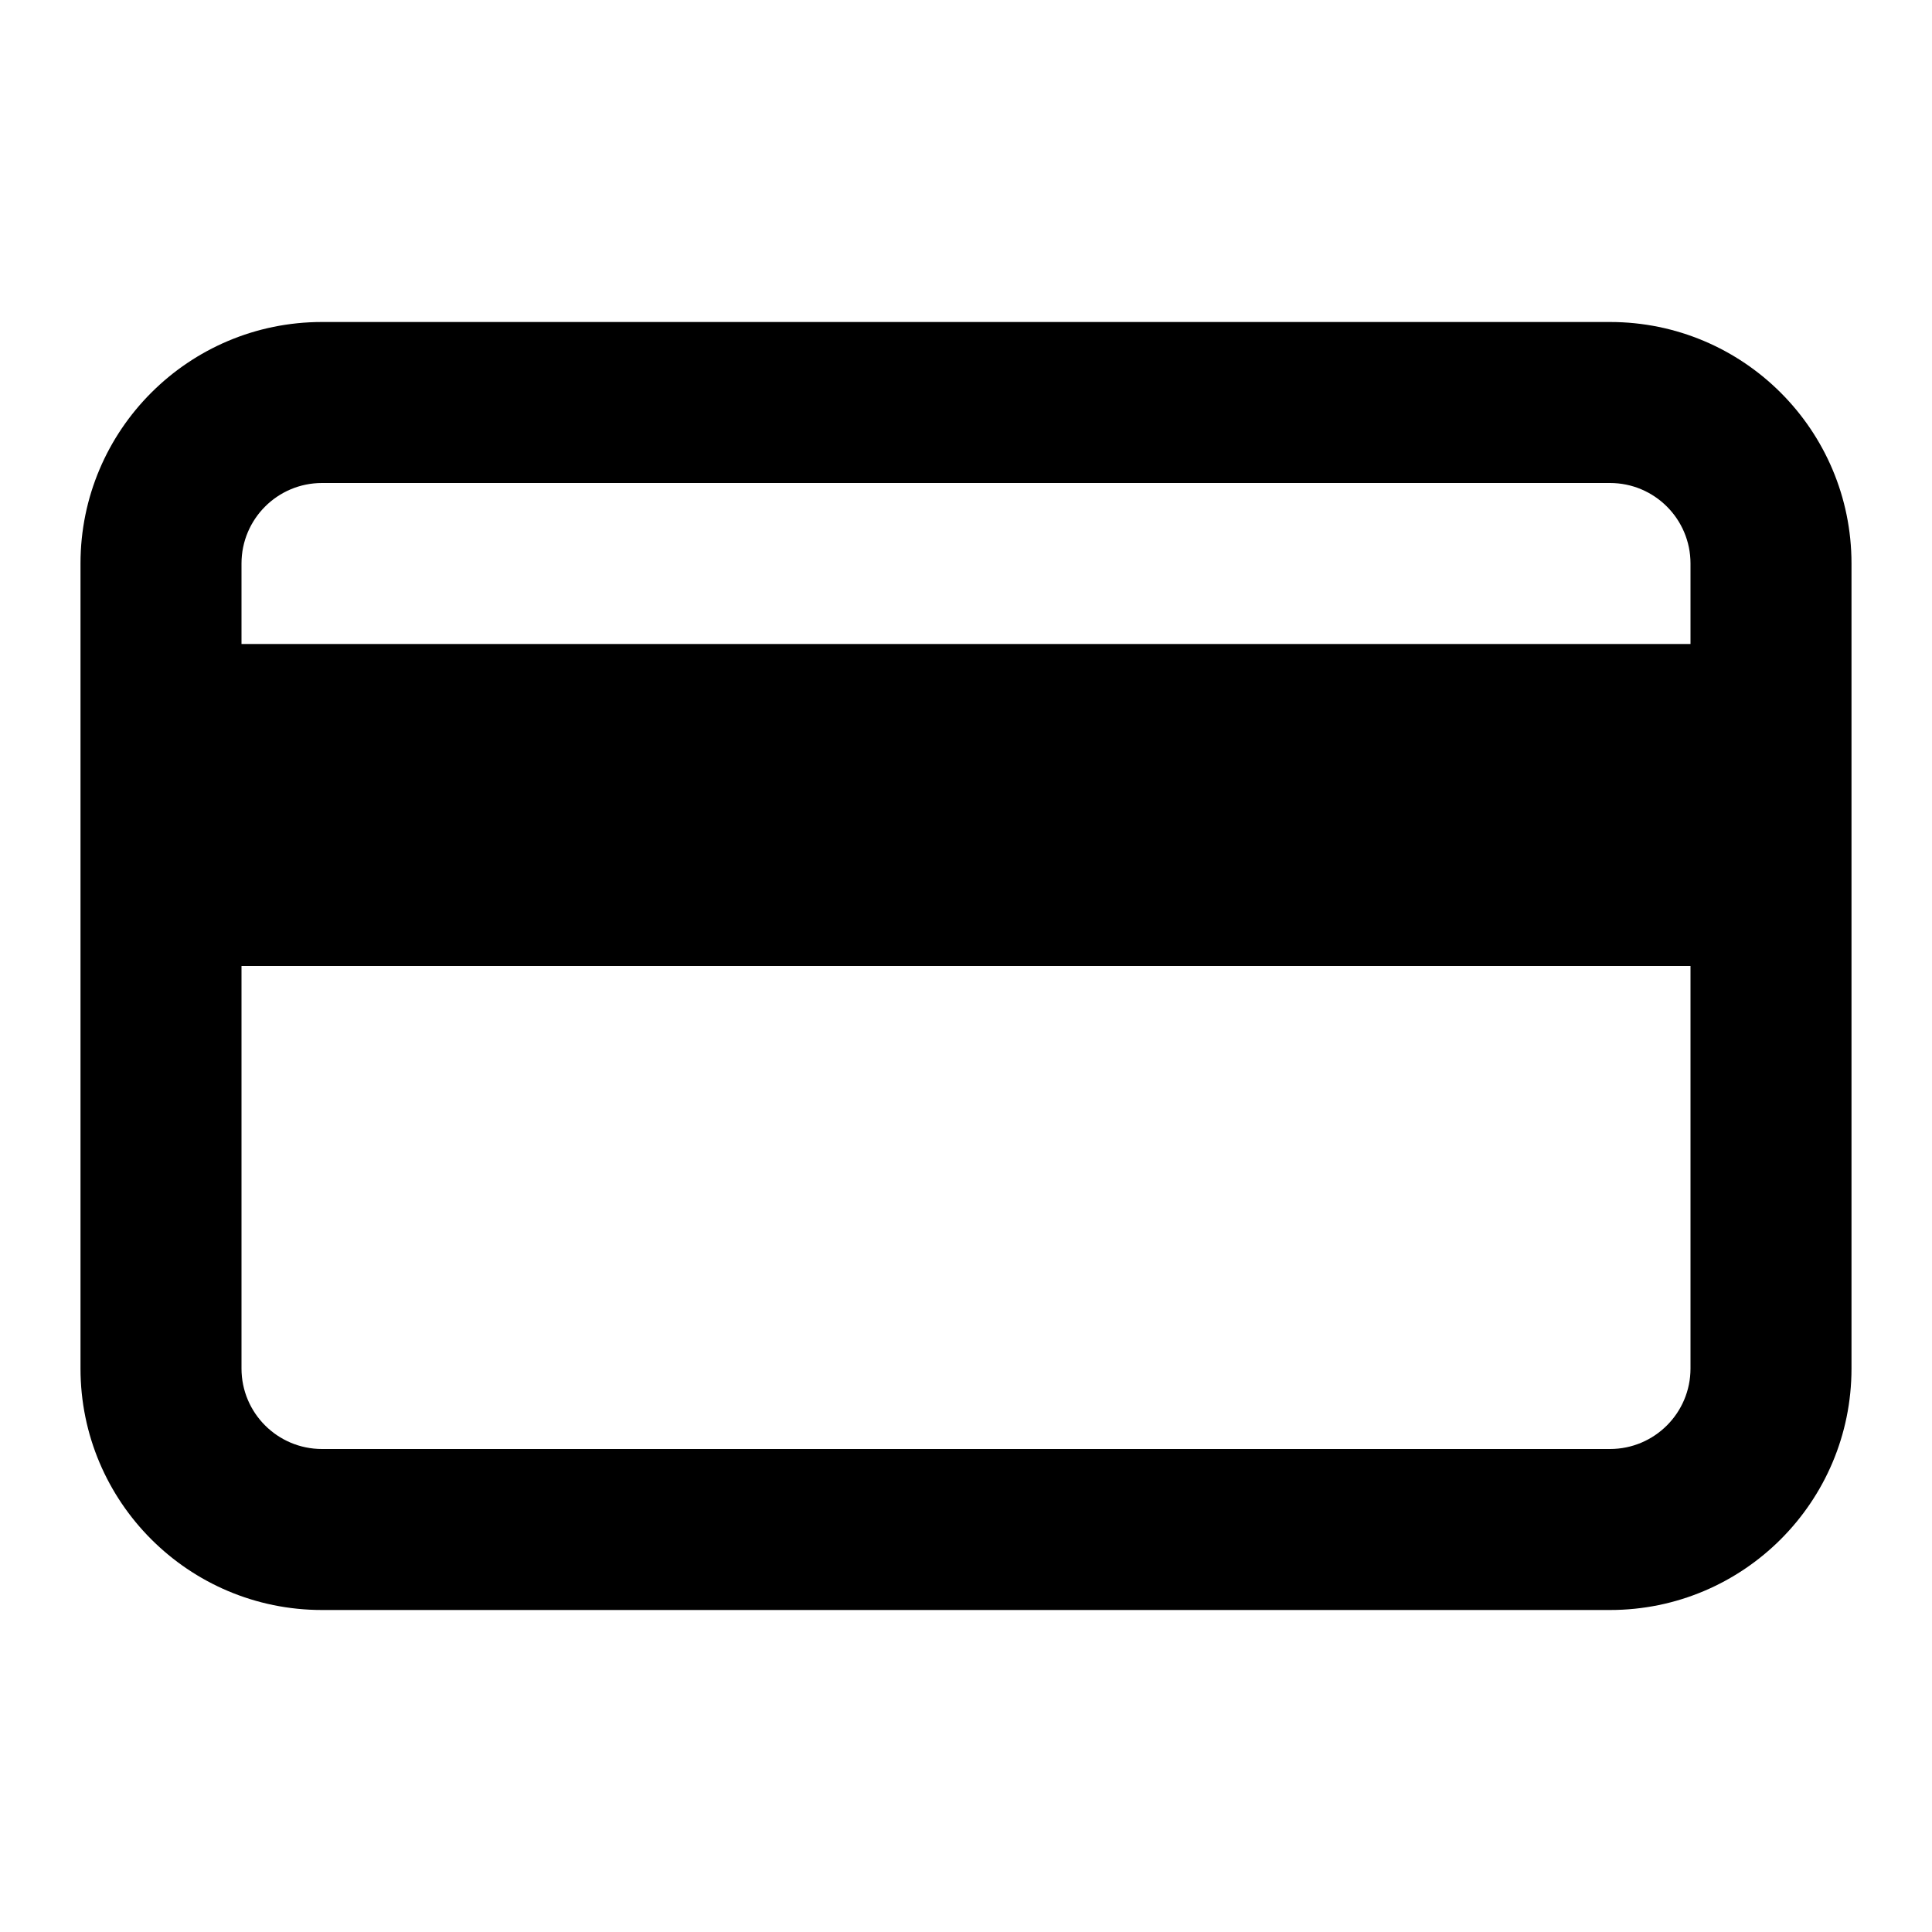
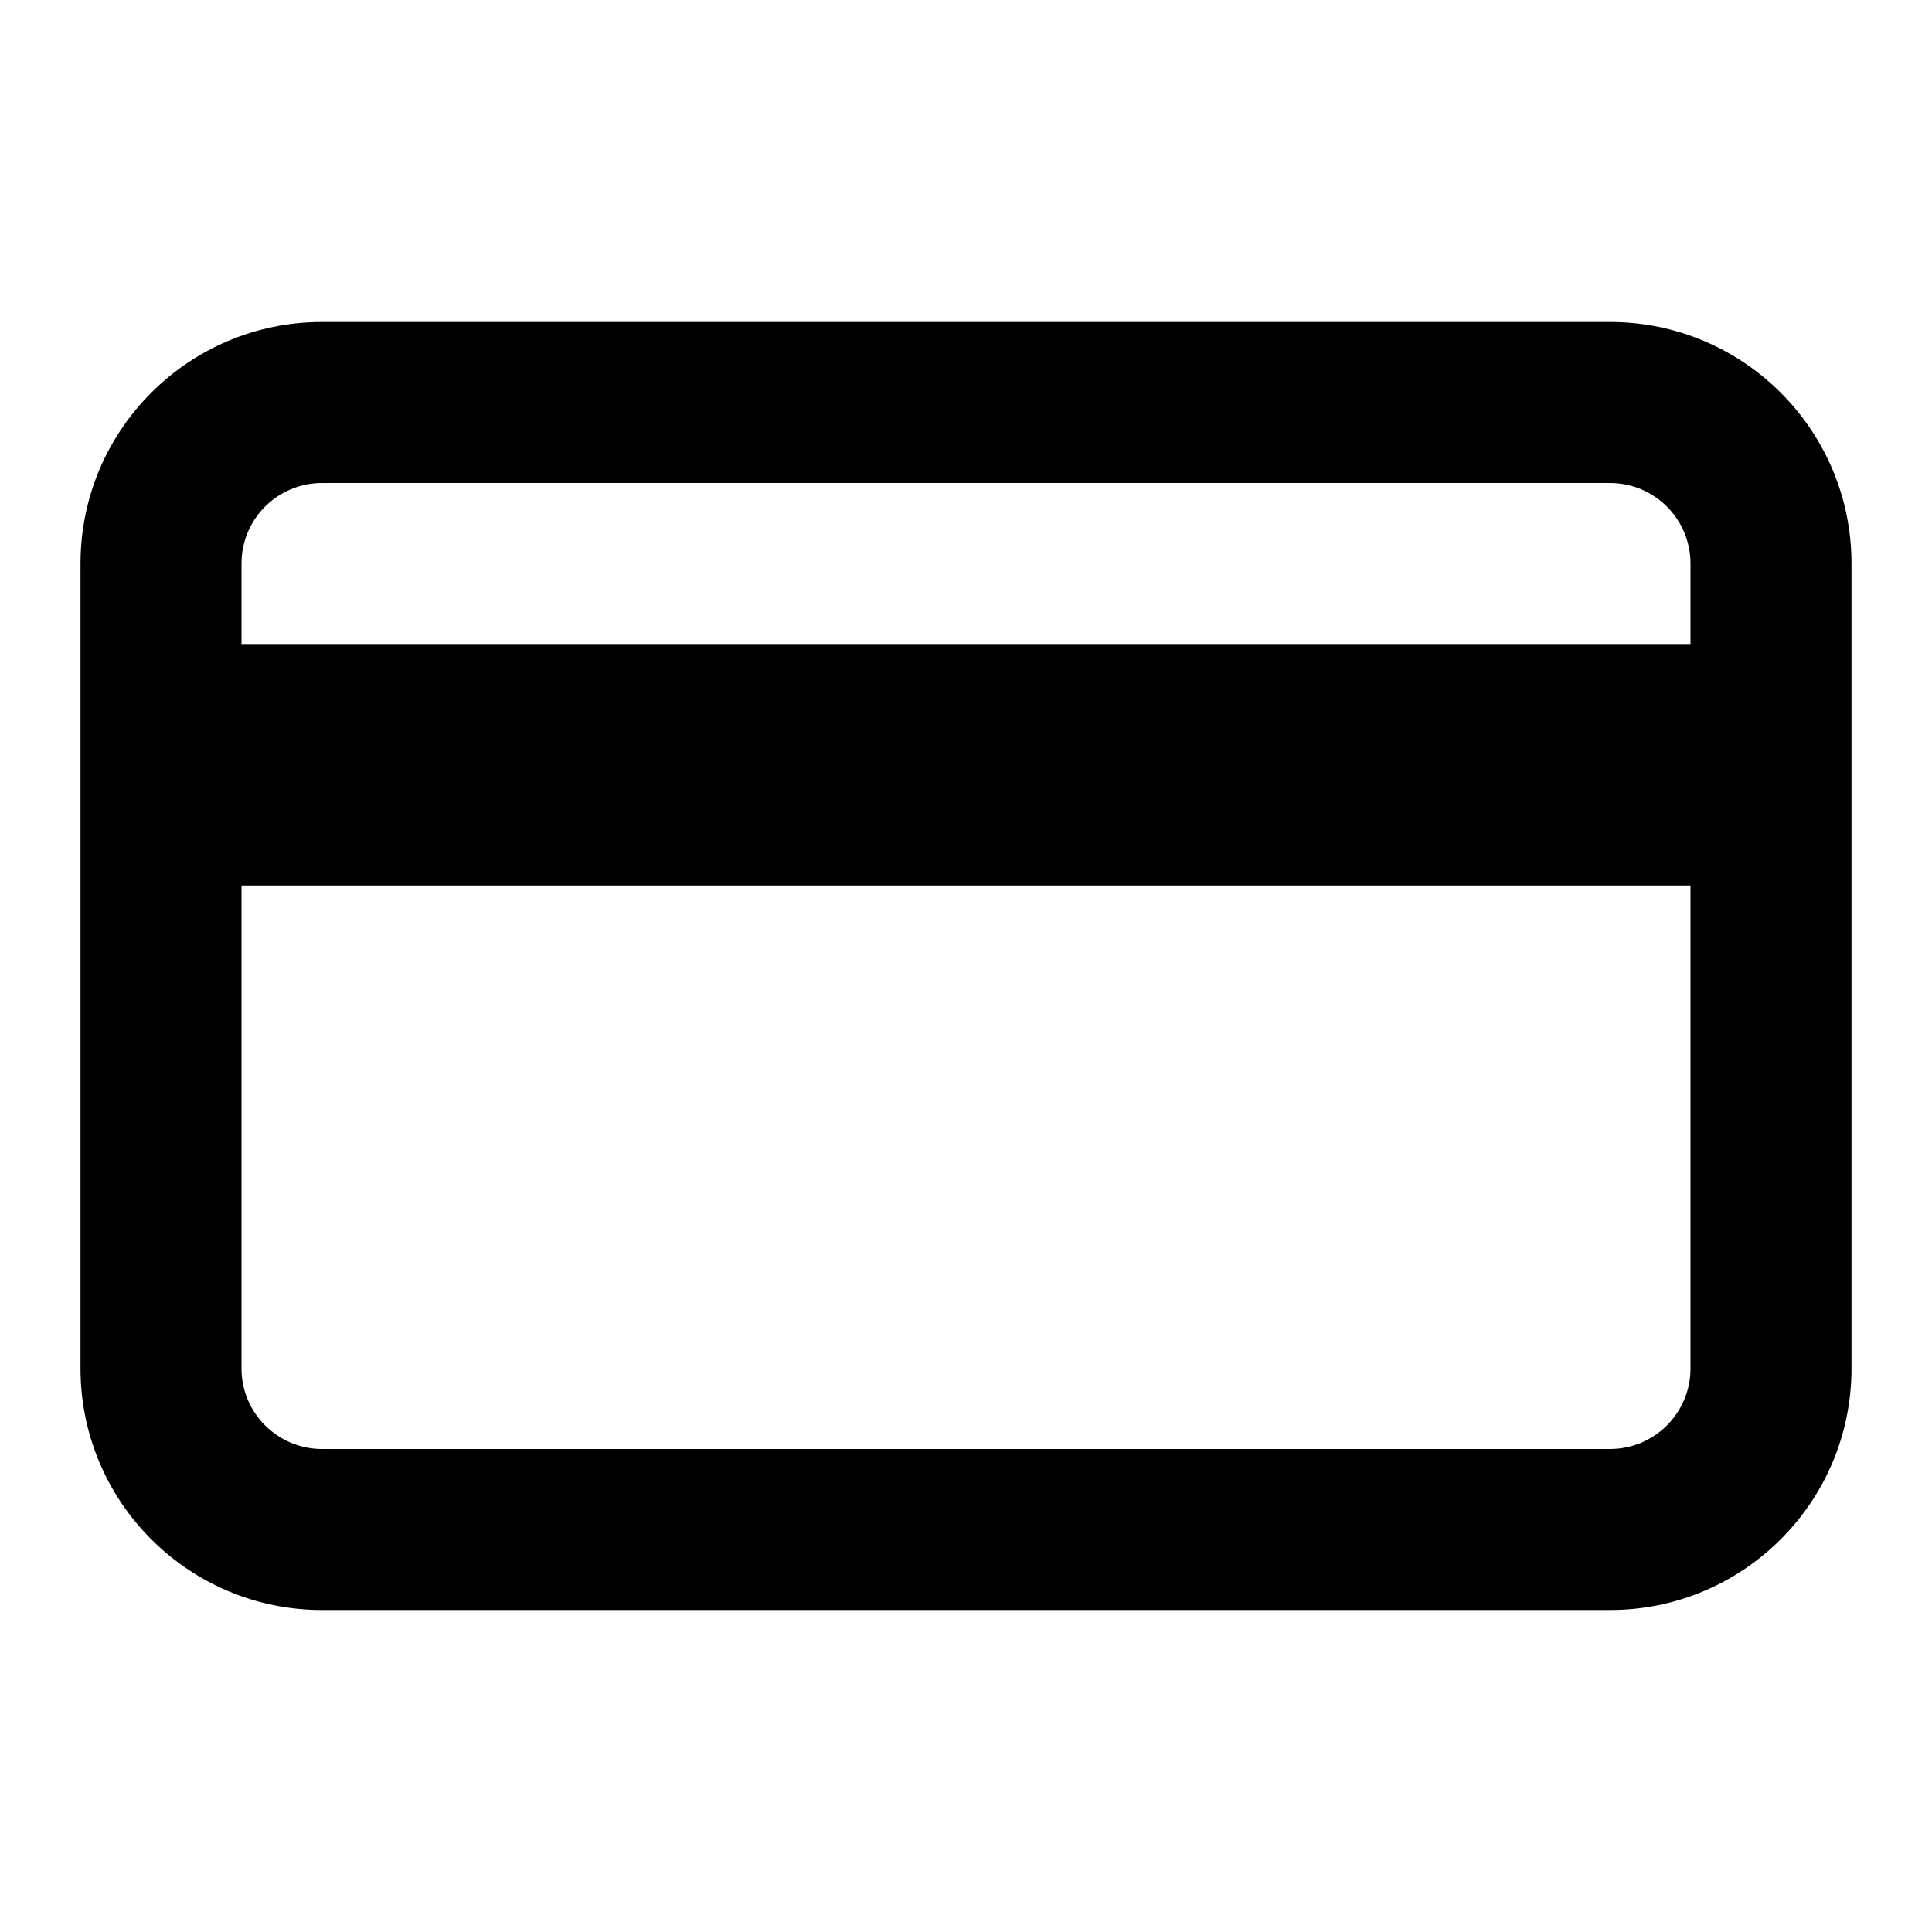
<svg xmlns="http://www.w3.org/2000/svg" viewBox="0 0 24 24">
-   <path fill-rule="evenodd" clip-rule="evenodd" d="M3 7a1 1 0 0 1 1-1h16a1 1 0 0 1 1 1v1H3V7Zm0 5v5a1 1 0 0 0 1 1h16a1 1 0 0 0 1-1v-5H3Zm1-8a3 3 0 0 0-3 3v10a3 3 0 0 0 3 3h16a3 3 0 0 0 3-3V7a3 3 0 0 0-3-3H4Z" />
+   <path d="M20 4a3 3 0 0 1 3 3v10a3 3 0 0 1-3 3H4a3 3 0 0 1-3-3V7a3 3 0 0 1 3-3h16ZM3 11v6a1 1 0 0 0 1 1h16a1 1 0 0 0 1-1v-6H3Zm1-5a1 1 0 0 0-1 1v1h18V7a1 1 0 0 0-1-1H4Z" />
</svg>
